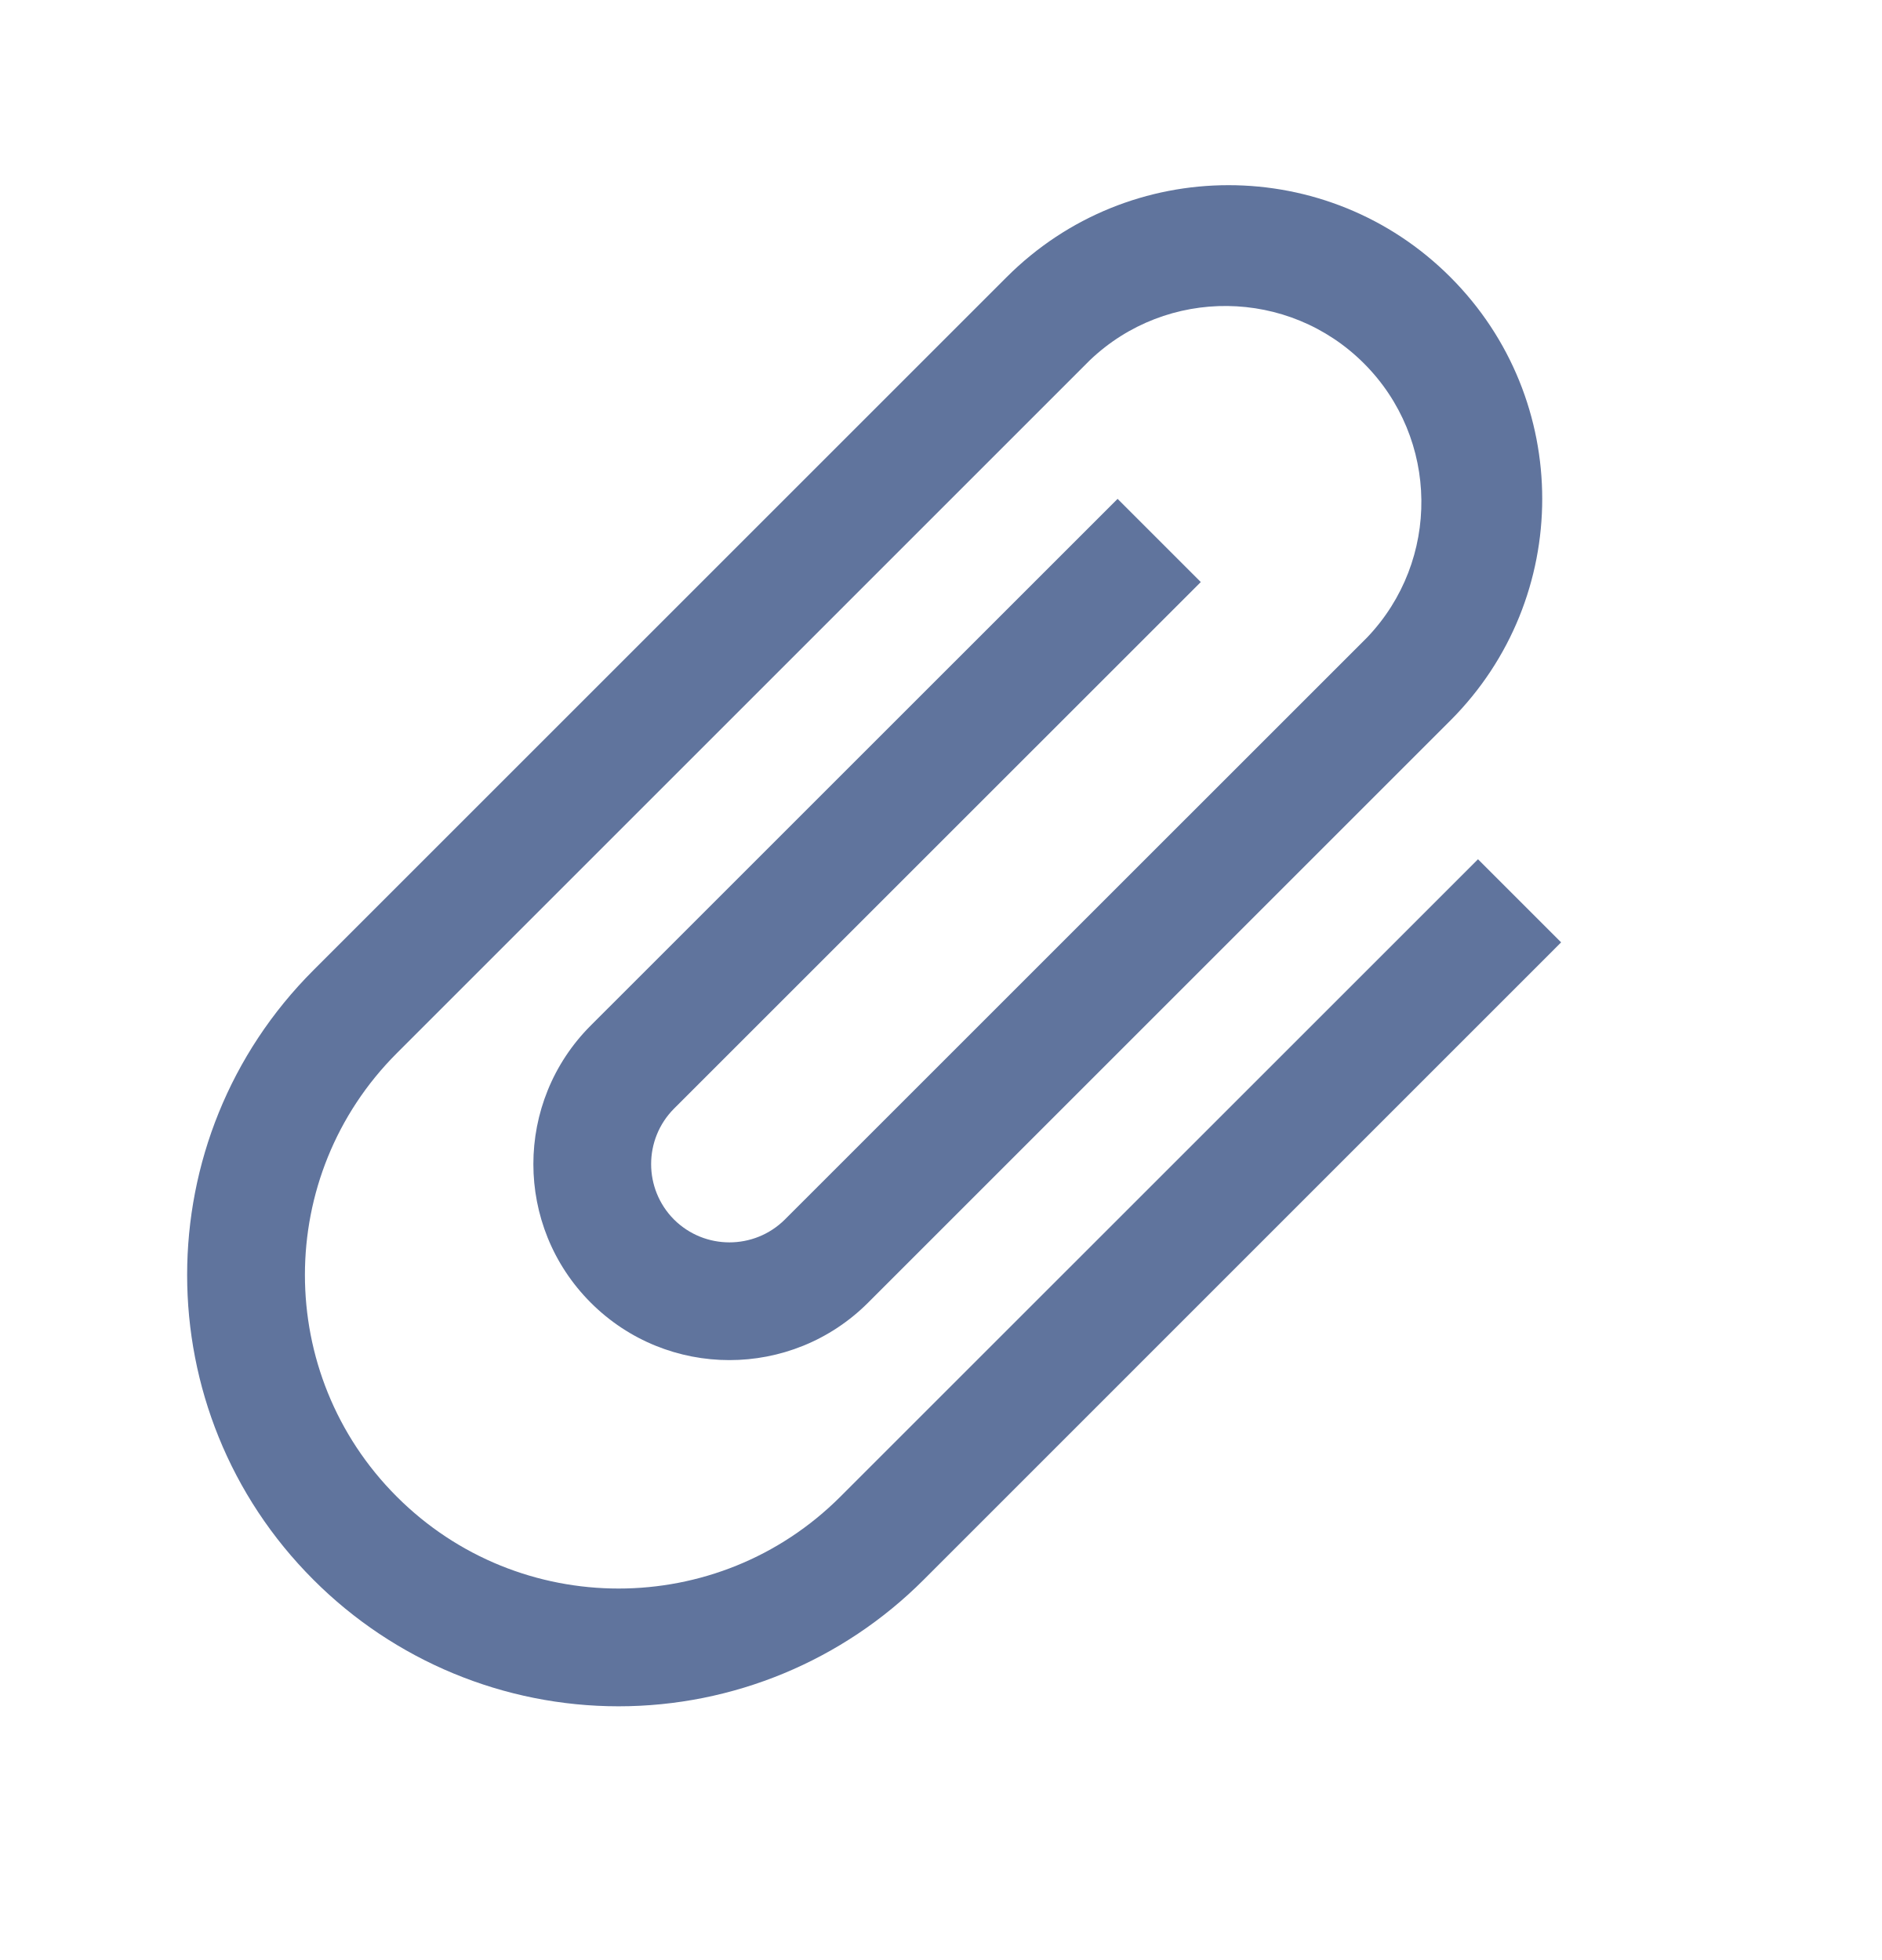
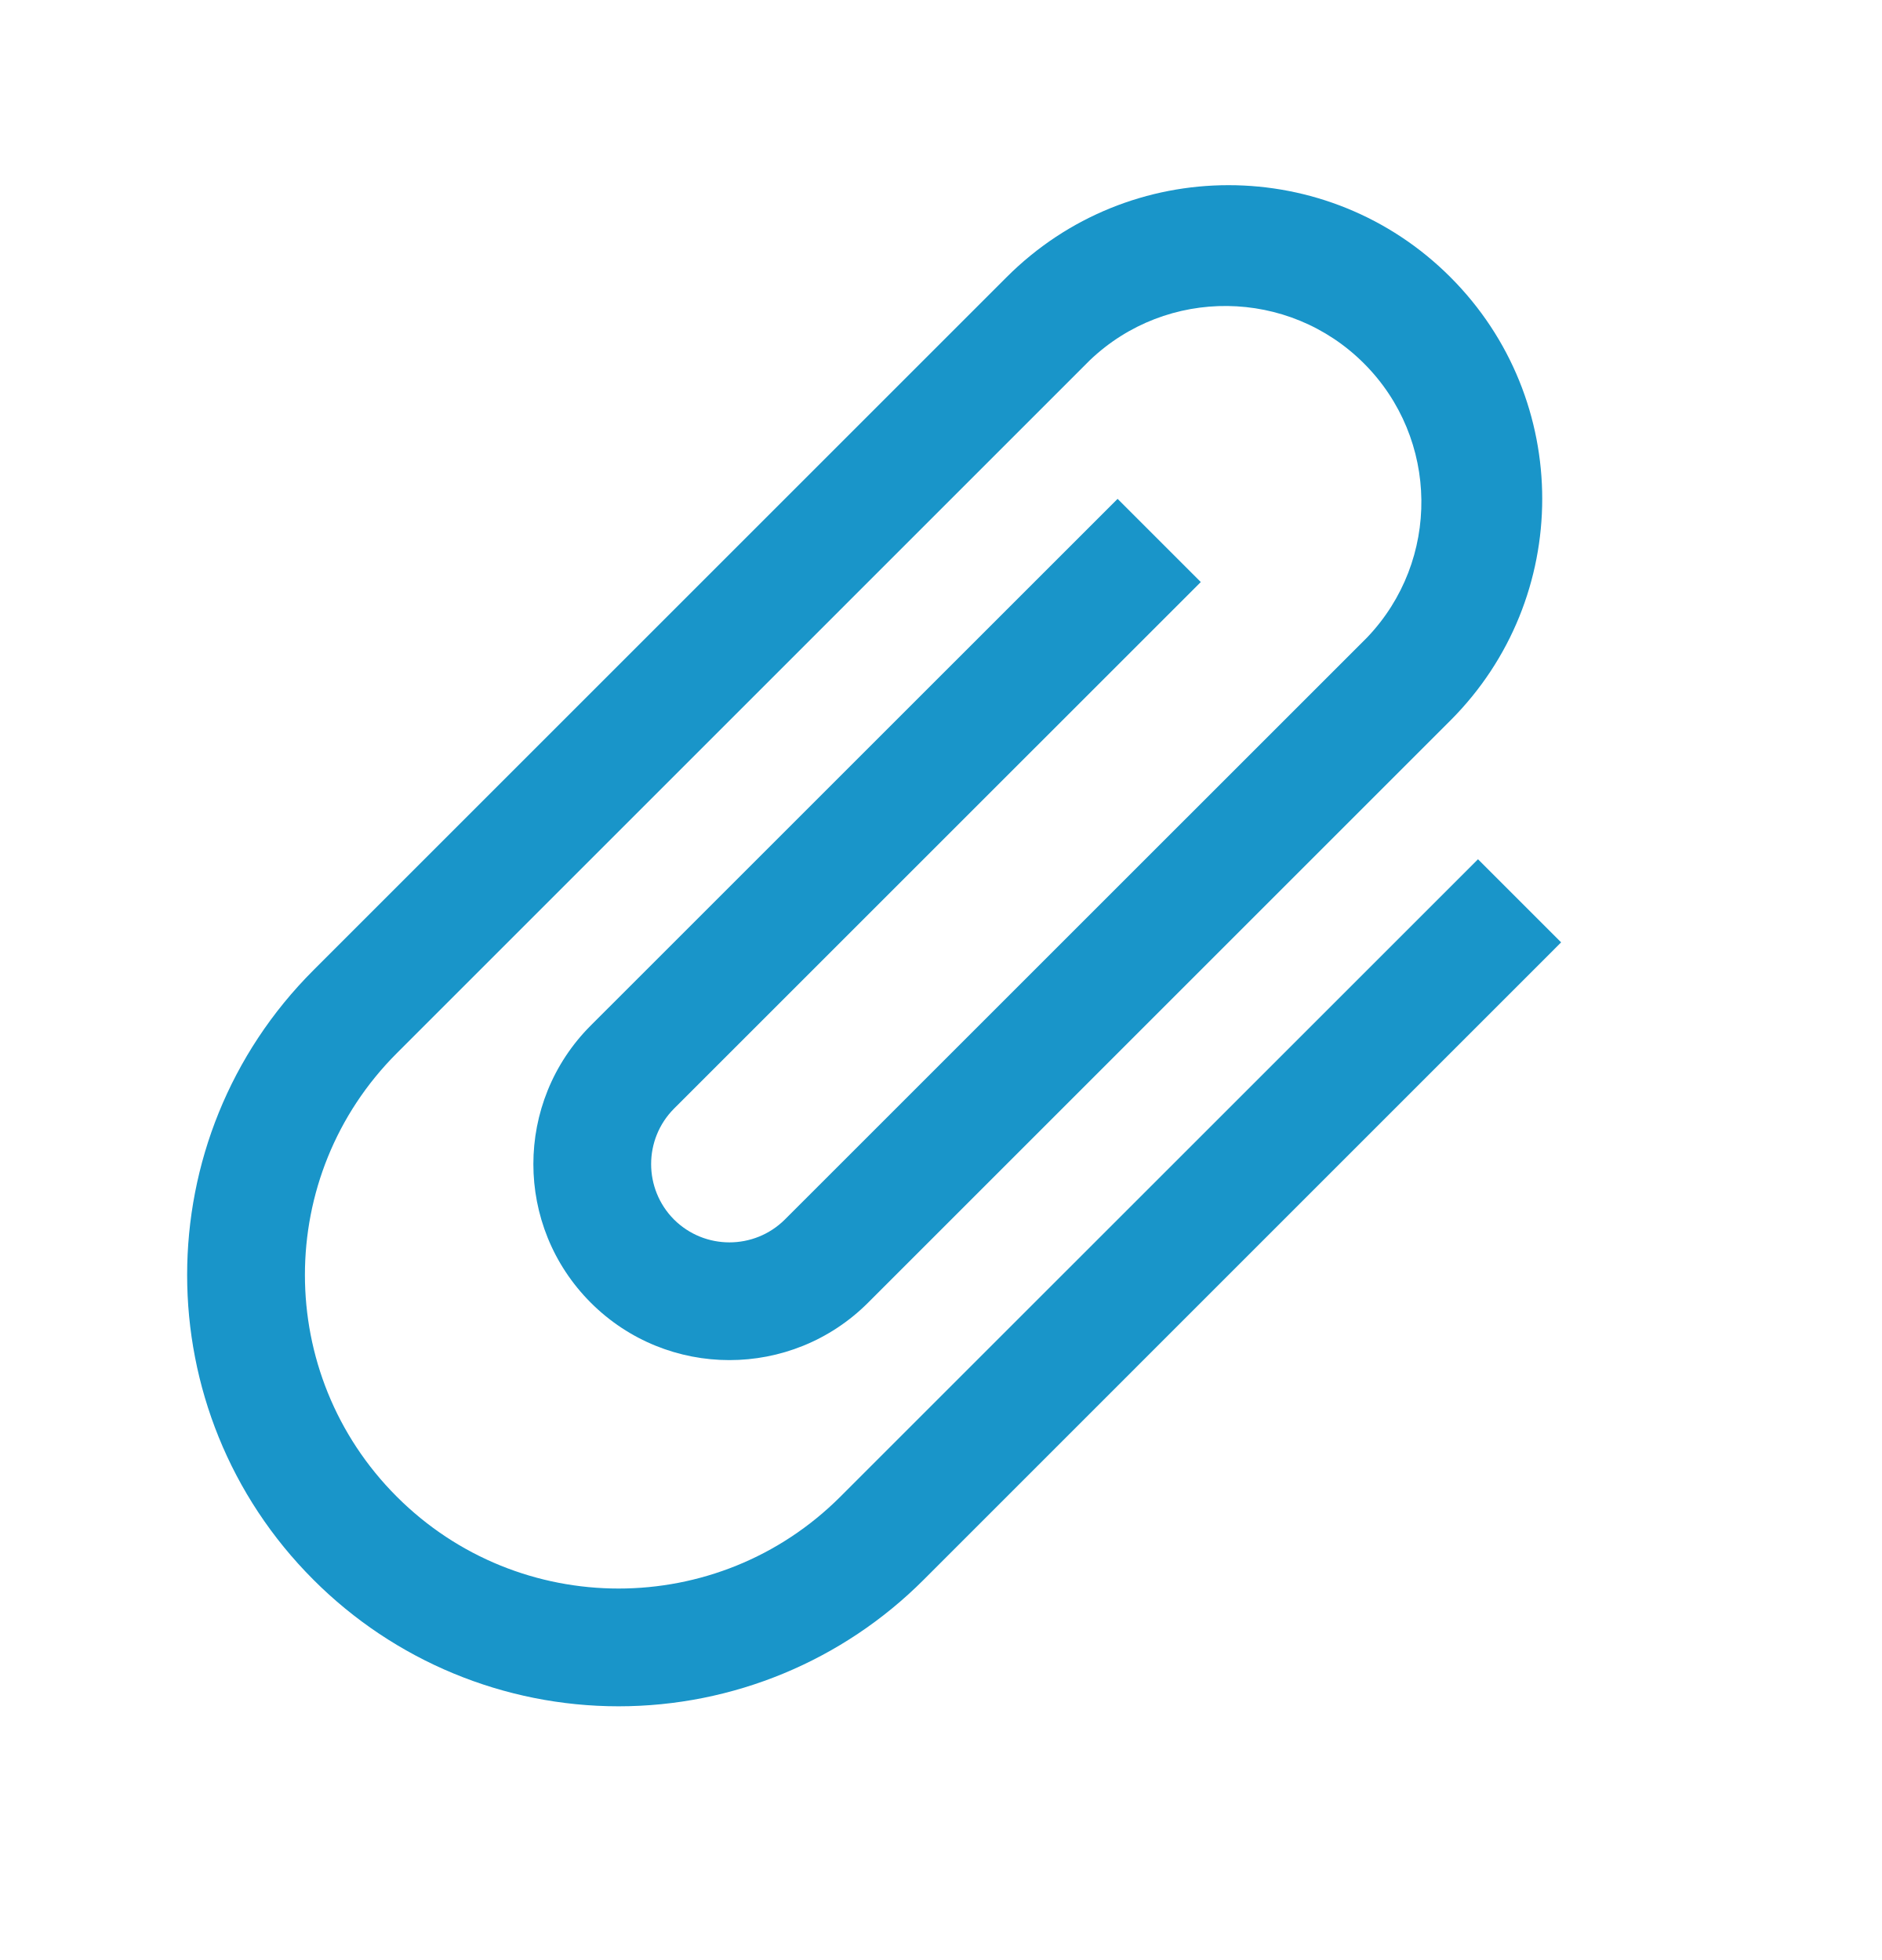
- <svg xmlns="http://www.w3.org/2000/svg" width="24" height="25" fill="none">
-   <path d="M18.848 10.96l-8.131 8.13a3.999 3.999 0 0 1-5.657 0 3.999 3.999 0 0 1 0-5.656l8.838-8.839a2.501 2.501 0 0 1 3.536 3.536l-7.425 7.424a1.003 1.003 0 0 1-1.414 0 1.003 1.003 0 0 1 0-1.414l6.718-6.717-1.061-1.061-6.718 6.717a2.5 2.5 0 0 0 3.536 3.536l7.425-7.425a3.999 3.999 0 0 0 0-5.657 3.999 3.999 0 0 0-5.657 0l-8.84 8.84a5.497 5.497 0 0 0 0 7.777 5.497 5.497 0 0 0 7.78 0l8.13-8.131-1.06-1.06z" fill="#60749D" />
+ <svg xmlns="http://www.w3.org/2000/svg" width="24" height="25" fill="#1995c9">
+   <path d="M18.848 10.96l-8.131 8.13a3.999 3.999 0 0 1-5.657 0 3.999 3.999 0 0 1 0-5.656l8.838-8.839a2.501 2.501 0 0 1 3.536 3.536l-7.425 7.424a1.003 1.003 0 0 1-1.414 0 1.003 1.003 0 0 1 0-1.414l6.718-6.717-1.061-1.061-6.718 6.717a2.5 2.5 0 0 0 3.536 3.536l7.425-7.425a3.999 3.999 0 0 0 0-5.657 3.999 3.999 0 0 0-5.657 0l-8.84 8.84a5.497 5.497 0 0 0 0 7.777 5.497 5.497 0 0 0 7.78 0l8.13-8.131-1.06-1.06z" />
</svg>
